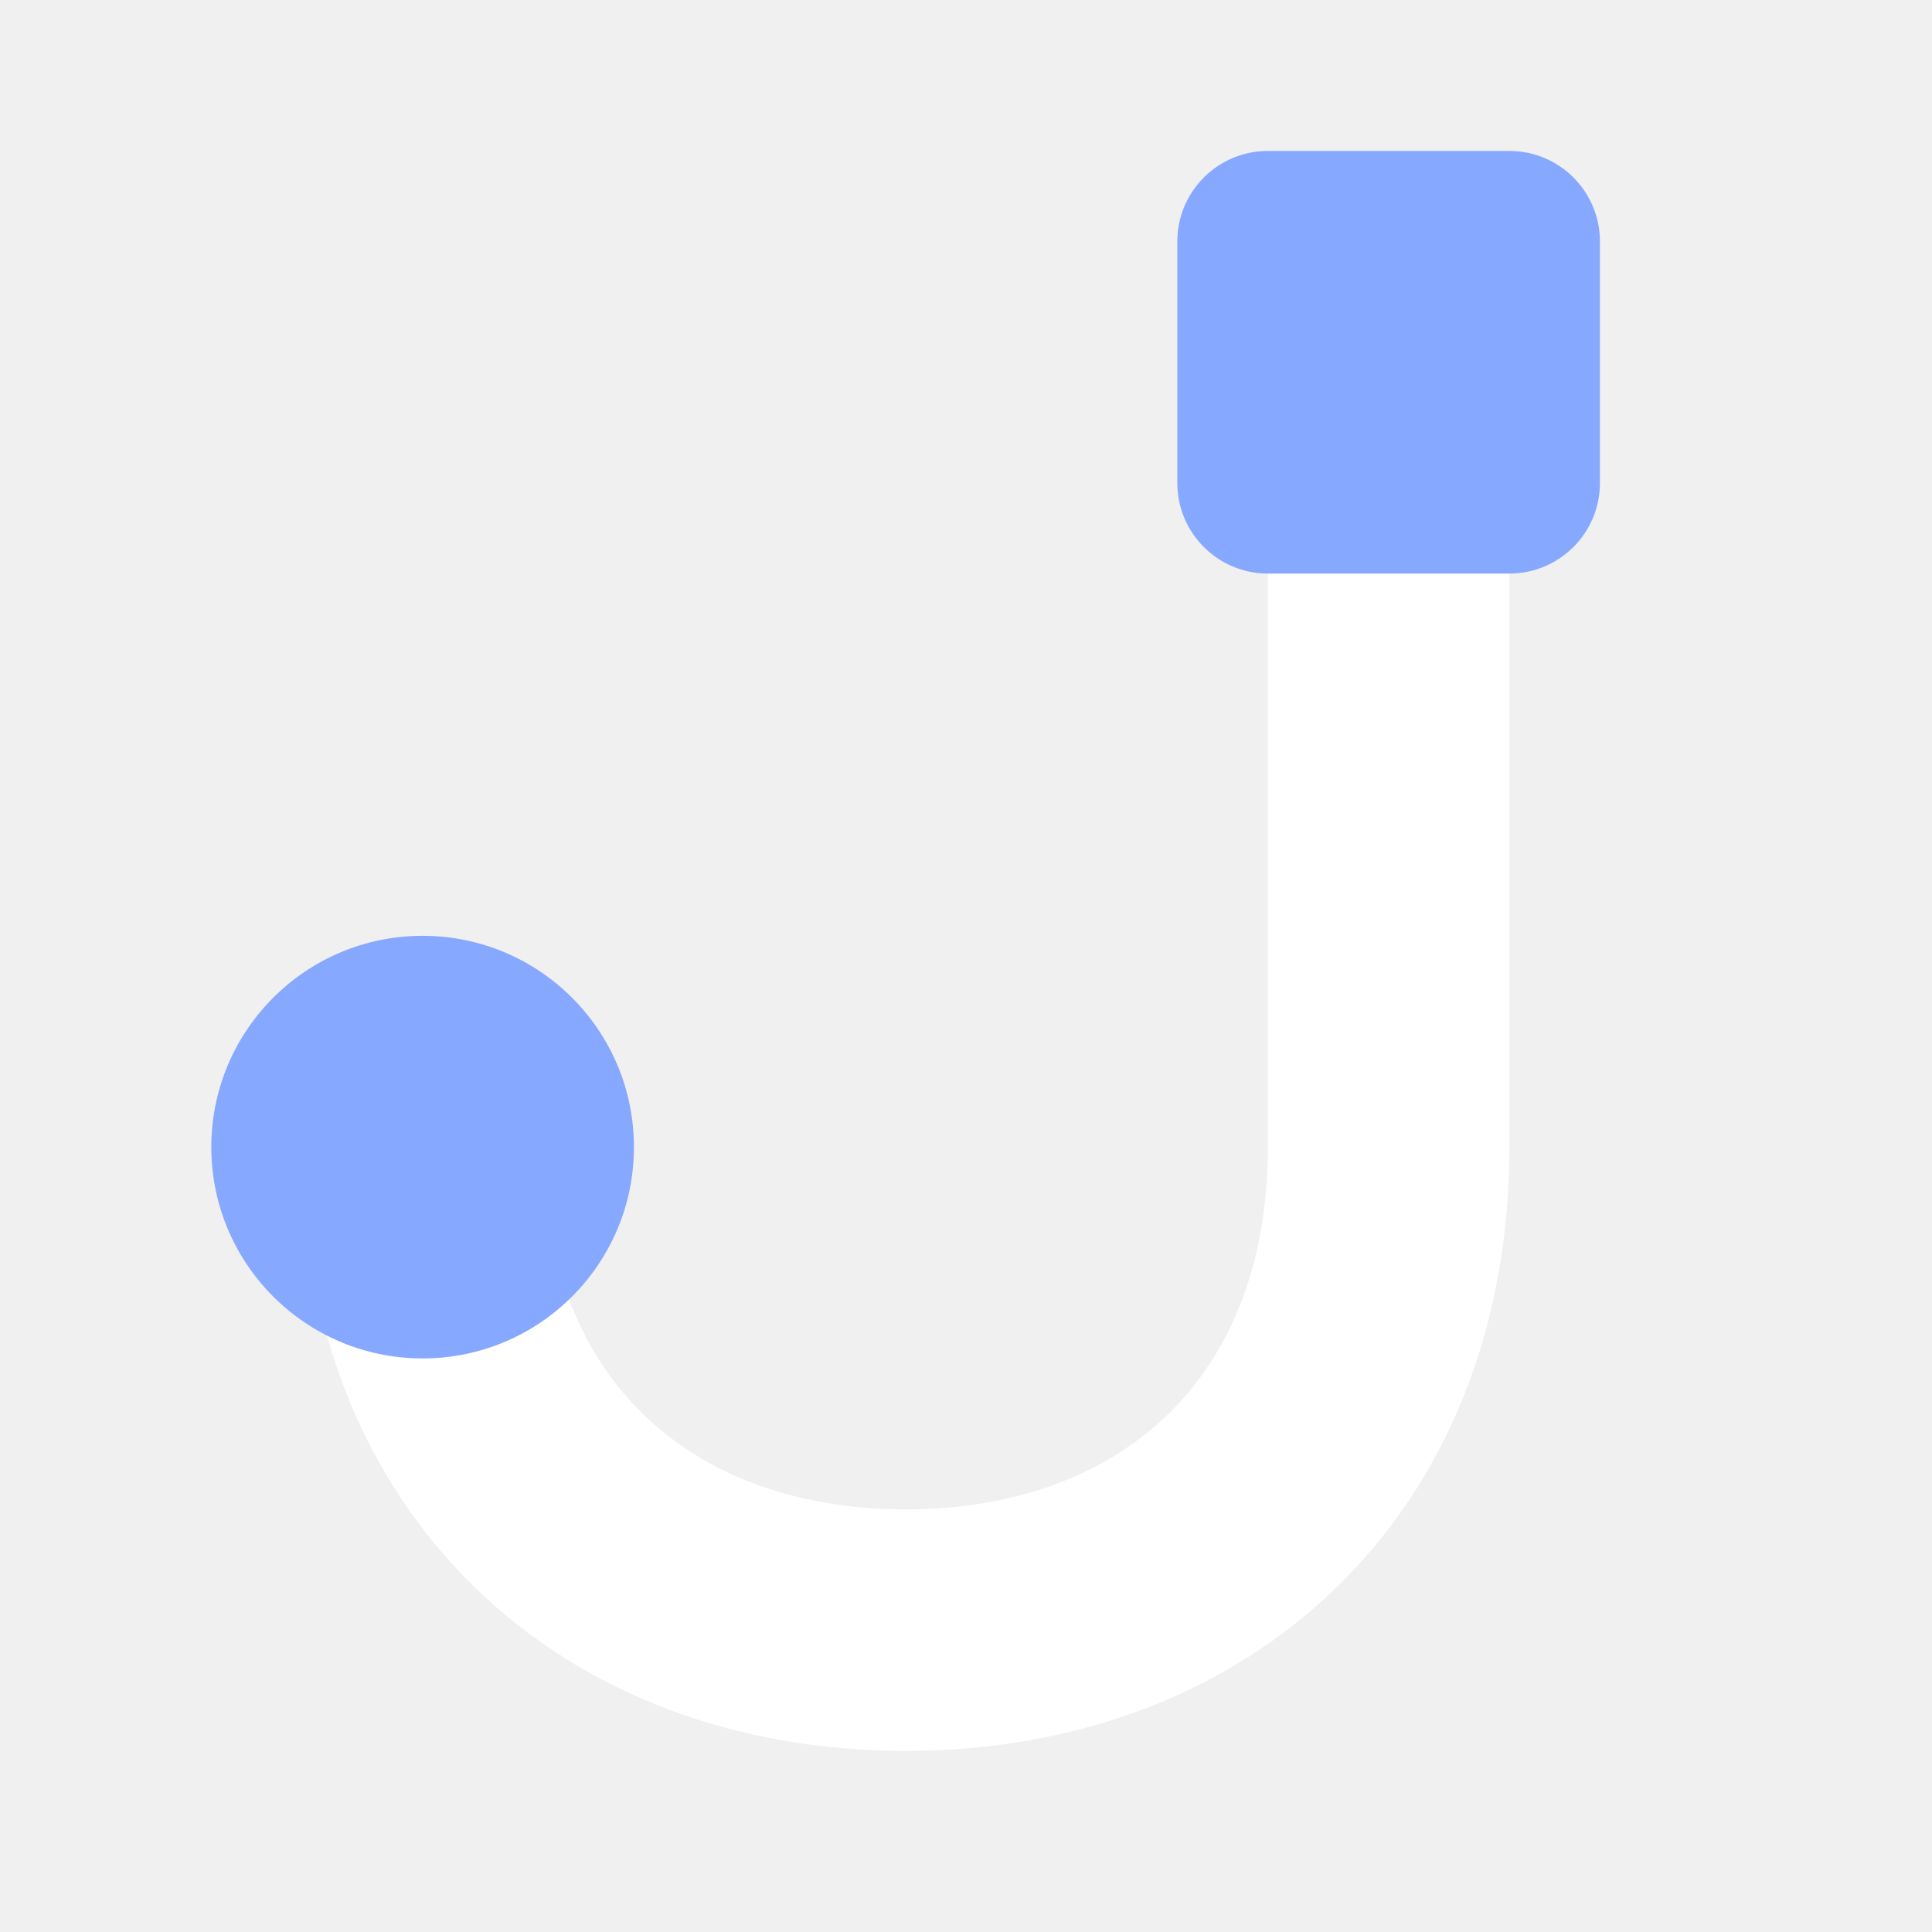
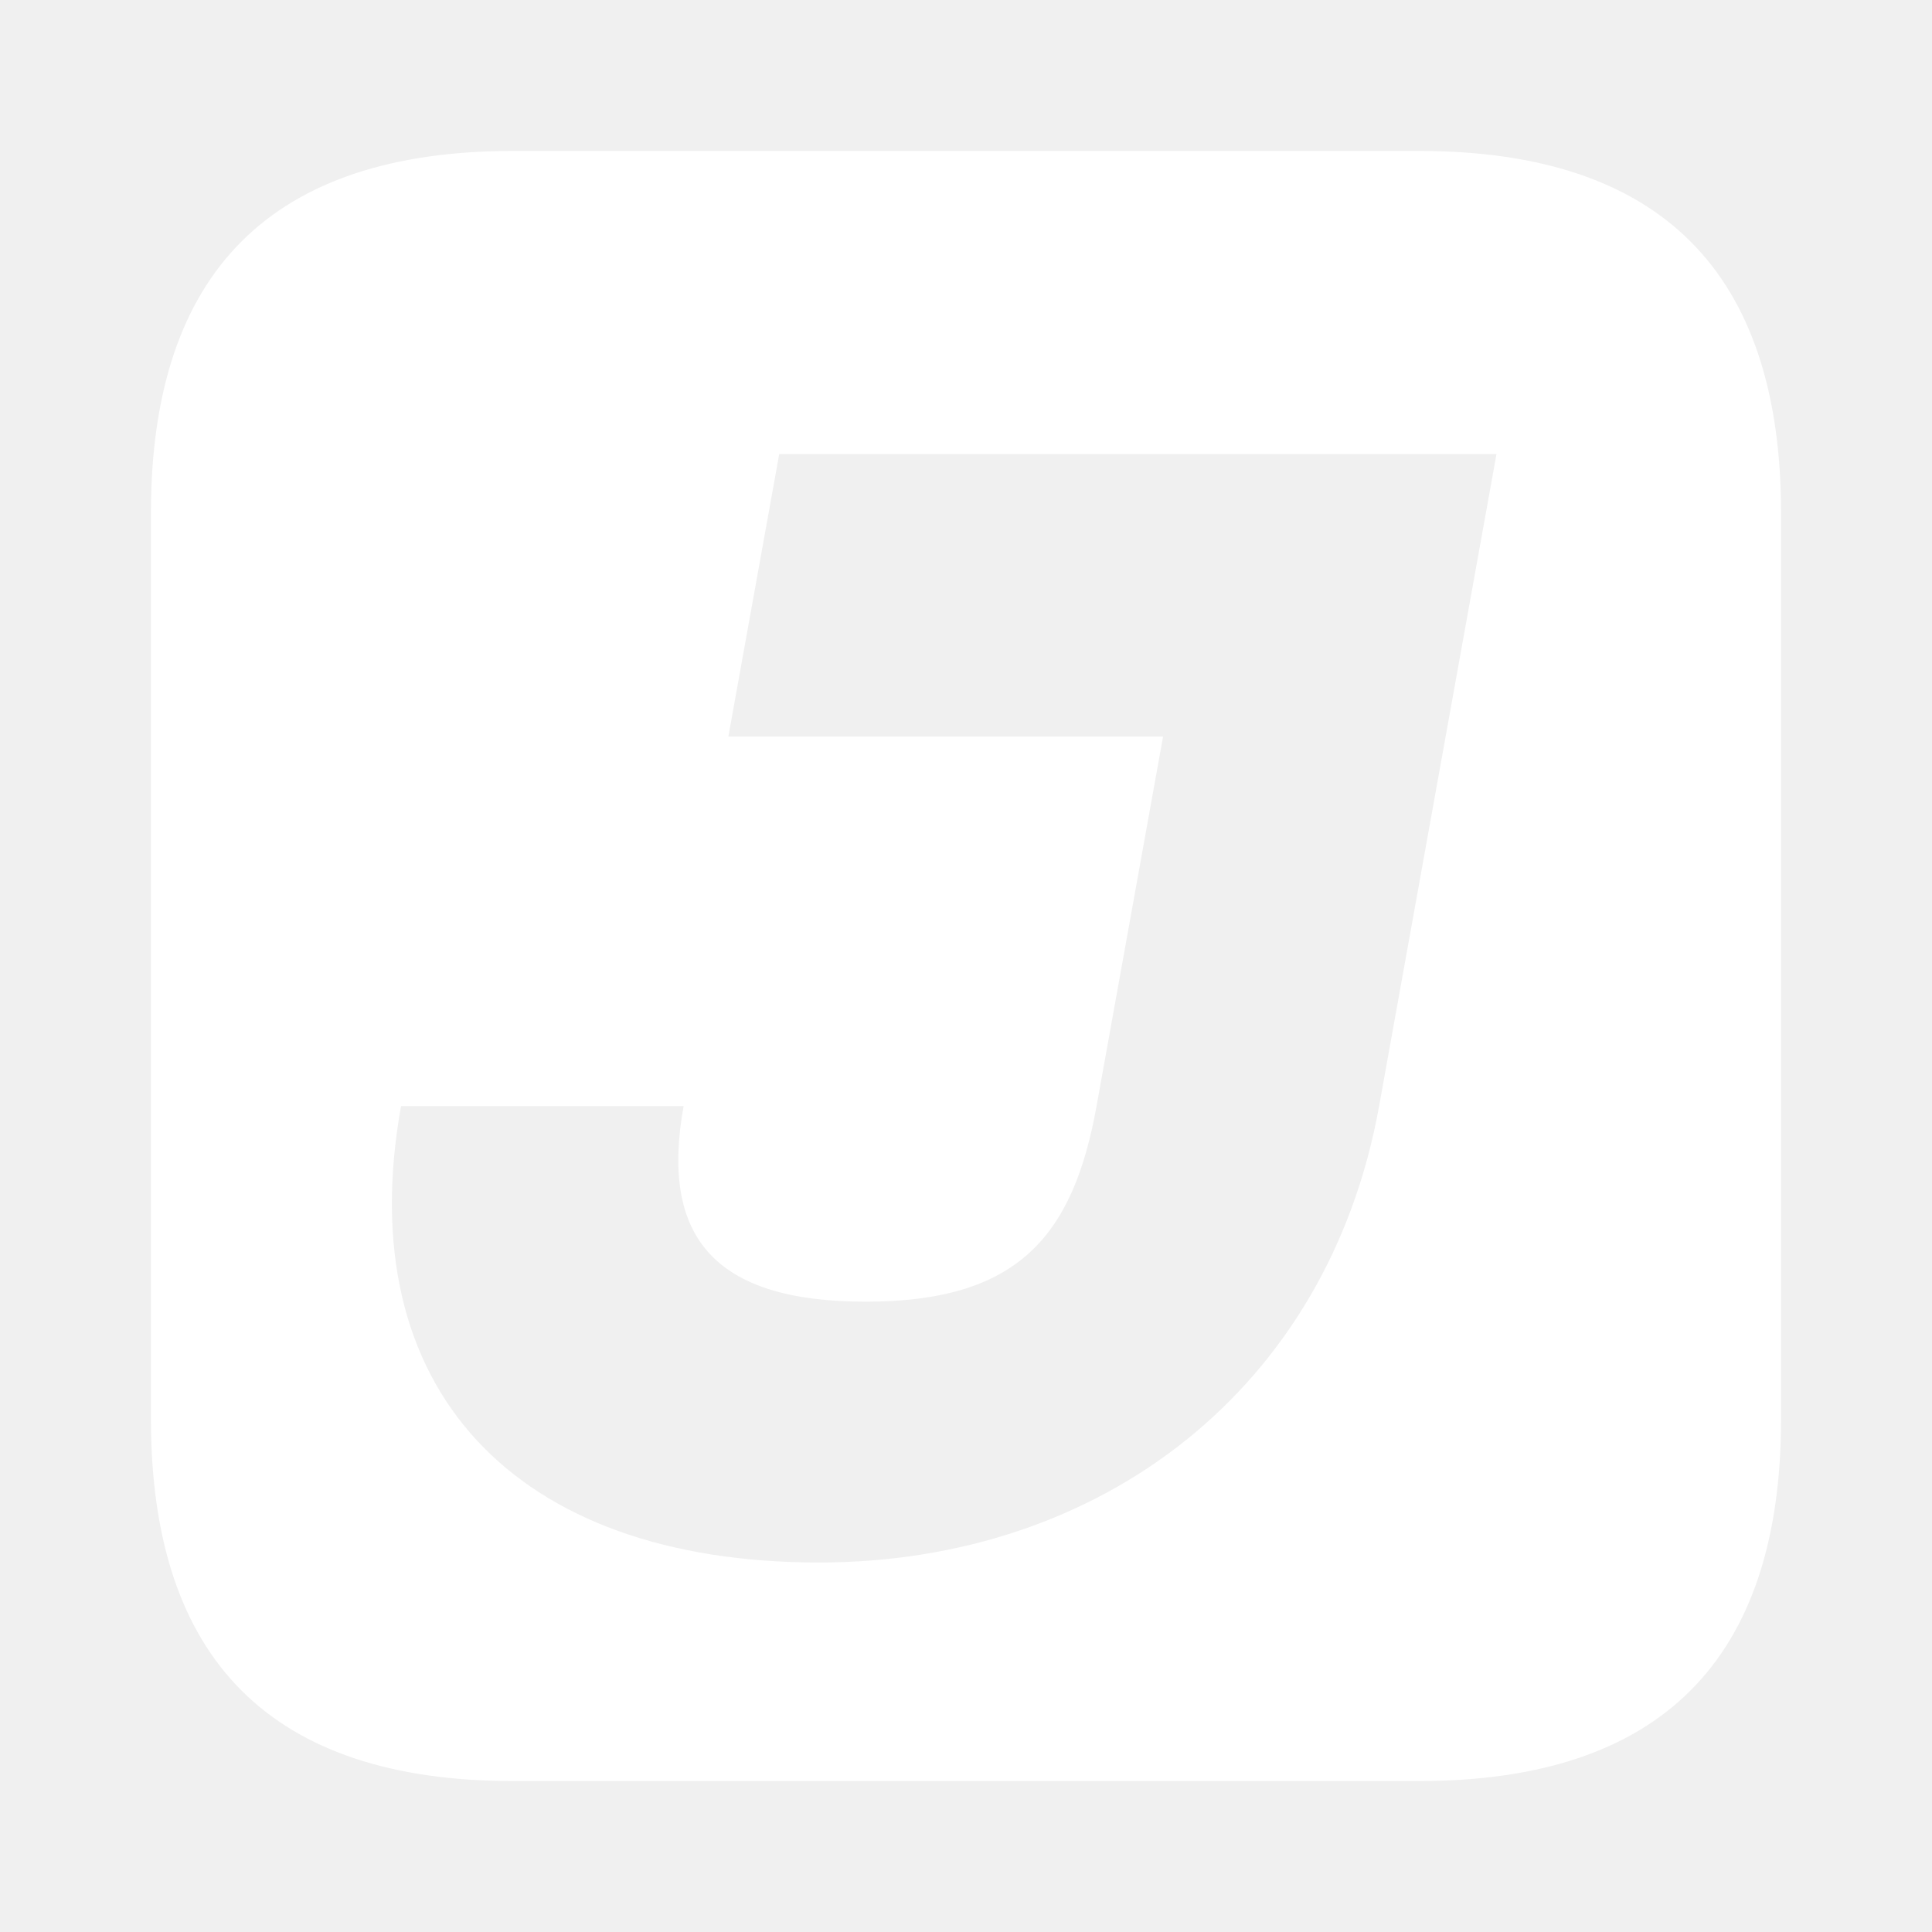
- <svg xmlns="http://www.w3.org/2000/svg" width="64" height="64" viewBox="0 0 64 64" role="img" aria-labelledby="title desc">
-   <path d="M46 12V38C46 47.9 39.3 54 30 54S14 47.9 14 38" fill="none" stroke="#ffffff" stroke-width="8" stroke-linecap="round" />
-   <rect x="39" y="5" width="14" height="14" rx="3" fill="#86a9ff" />
-   <circle cx="14" cy="38" r="7" fill="#86a9ff" />
+ <svg xmlns="http://www.w3.org/2000/svg" width="256" height="256" viewBox="0 0 64 64" role="img" aria-label="JustSVG forward J badge">
+   <path fill="#fff" fill-rule="evenodd" d="M17 5H47Q59 5 59 17V47Q59 59 47 59H17Q5 59 5 47V17Q5 5 17 5ZM25.813 15.04 L49.573 15.04 L45.685 36.64 C44 46 36.483 51.76 27.123 51.76 C17.043 51.76 11.6 46 13.285 36.64 L22.645 36.64 C21.867 40.96 23.638 43.12 28.678 43.12 S35.547 40.96 36.325 36.64 L38.528 24.4 L24.128 24.4 Z" />
</svg>
